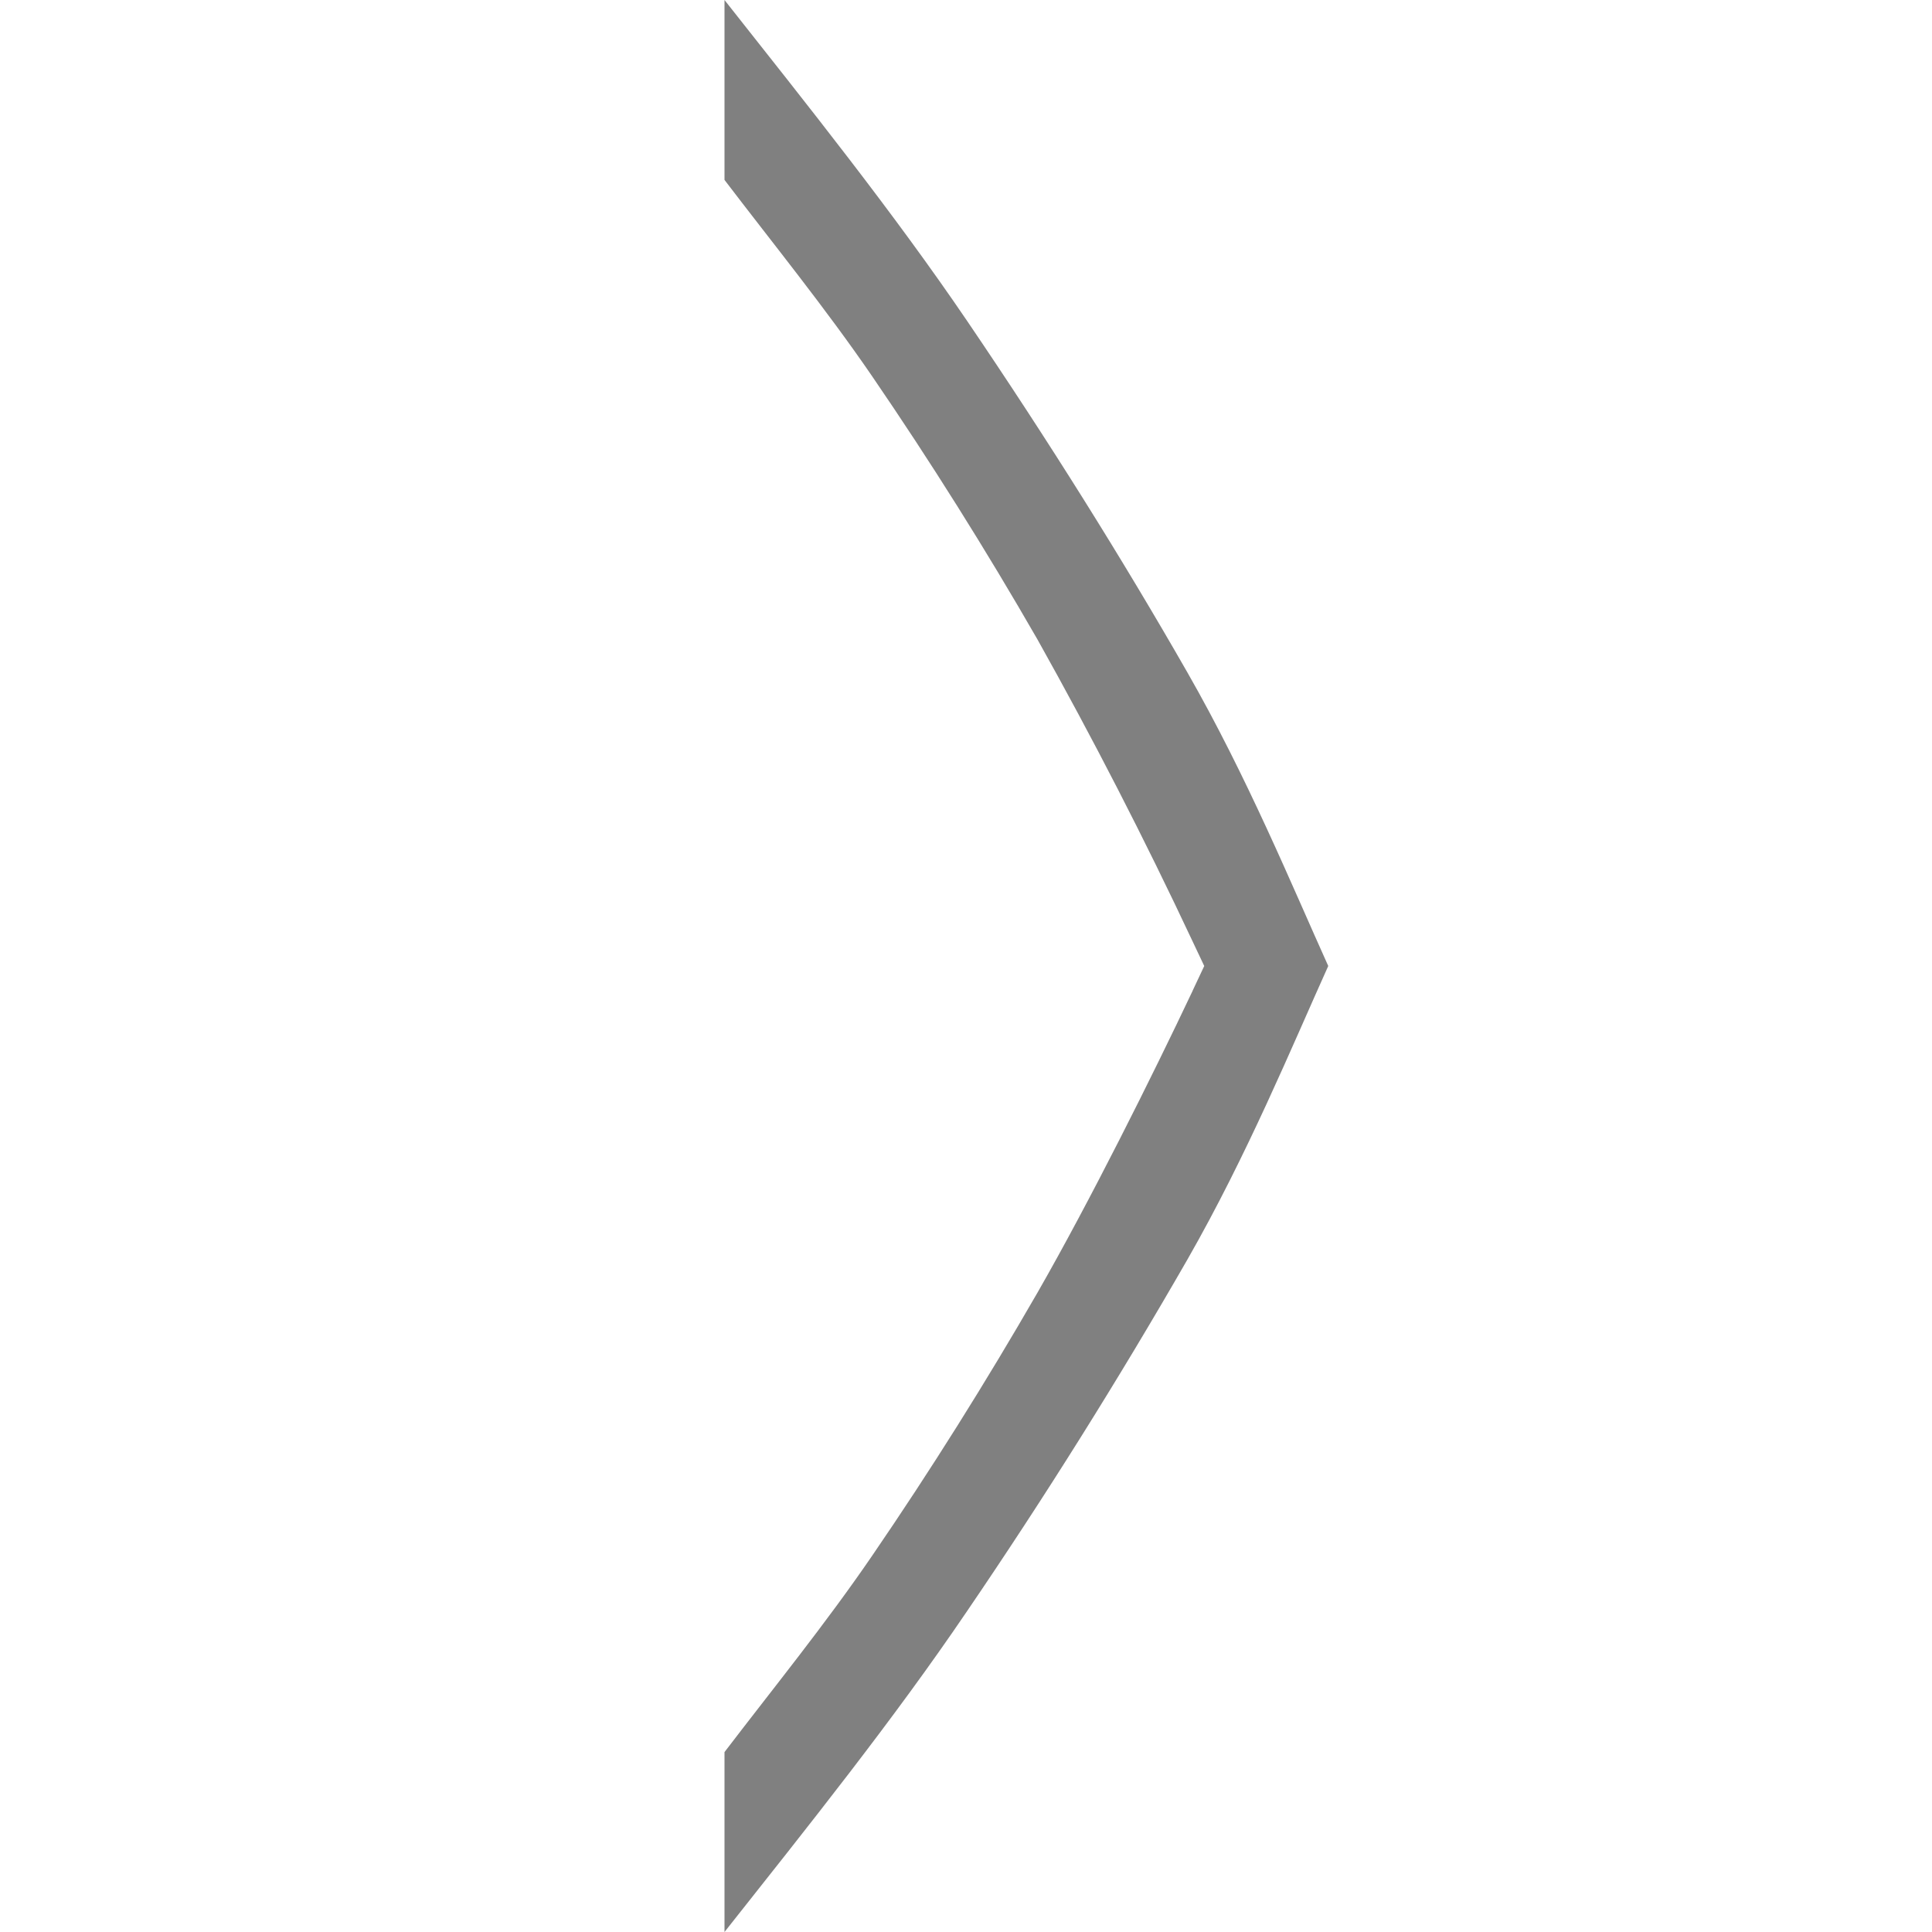
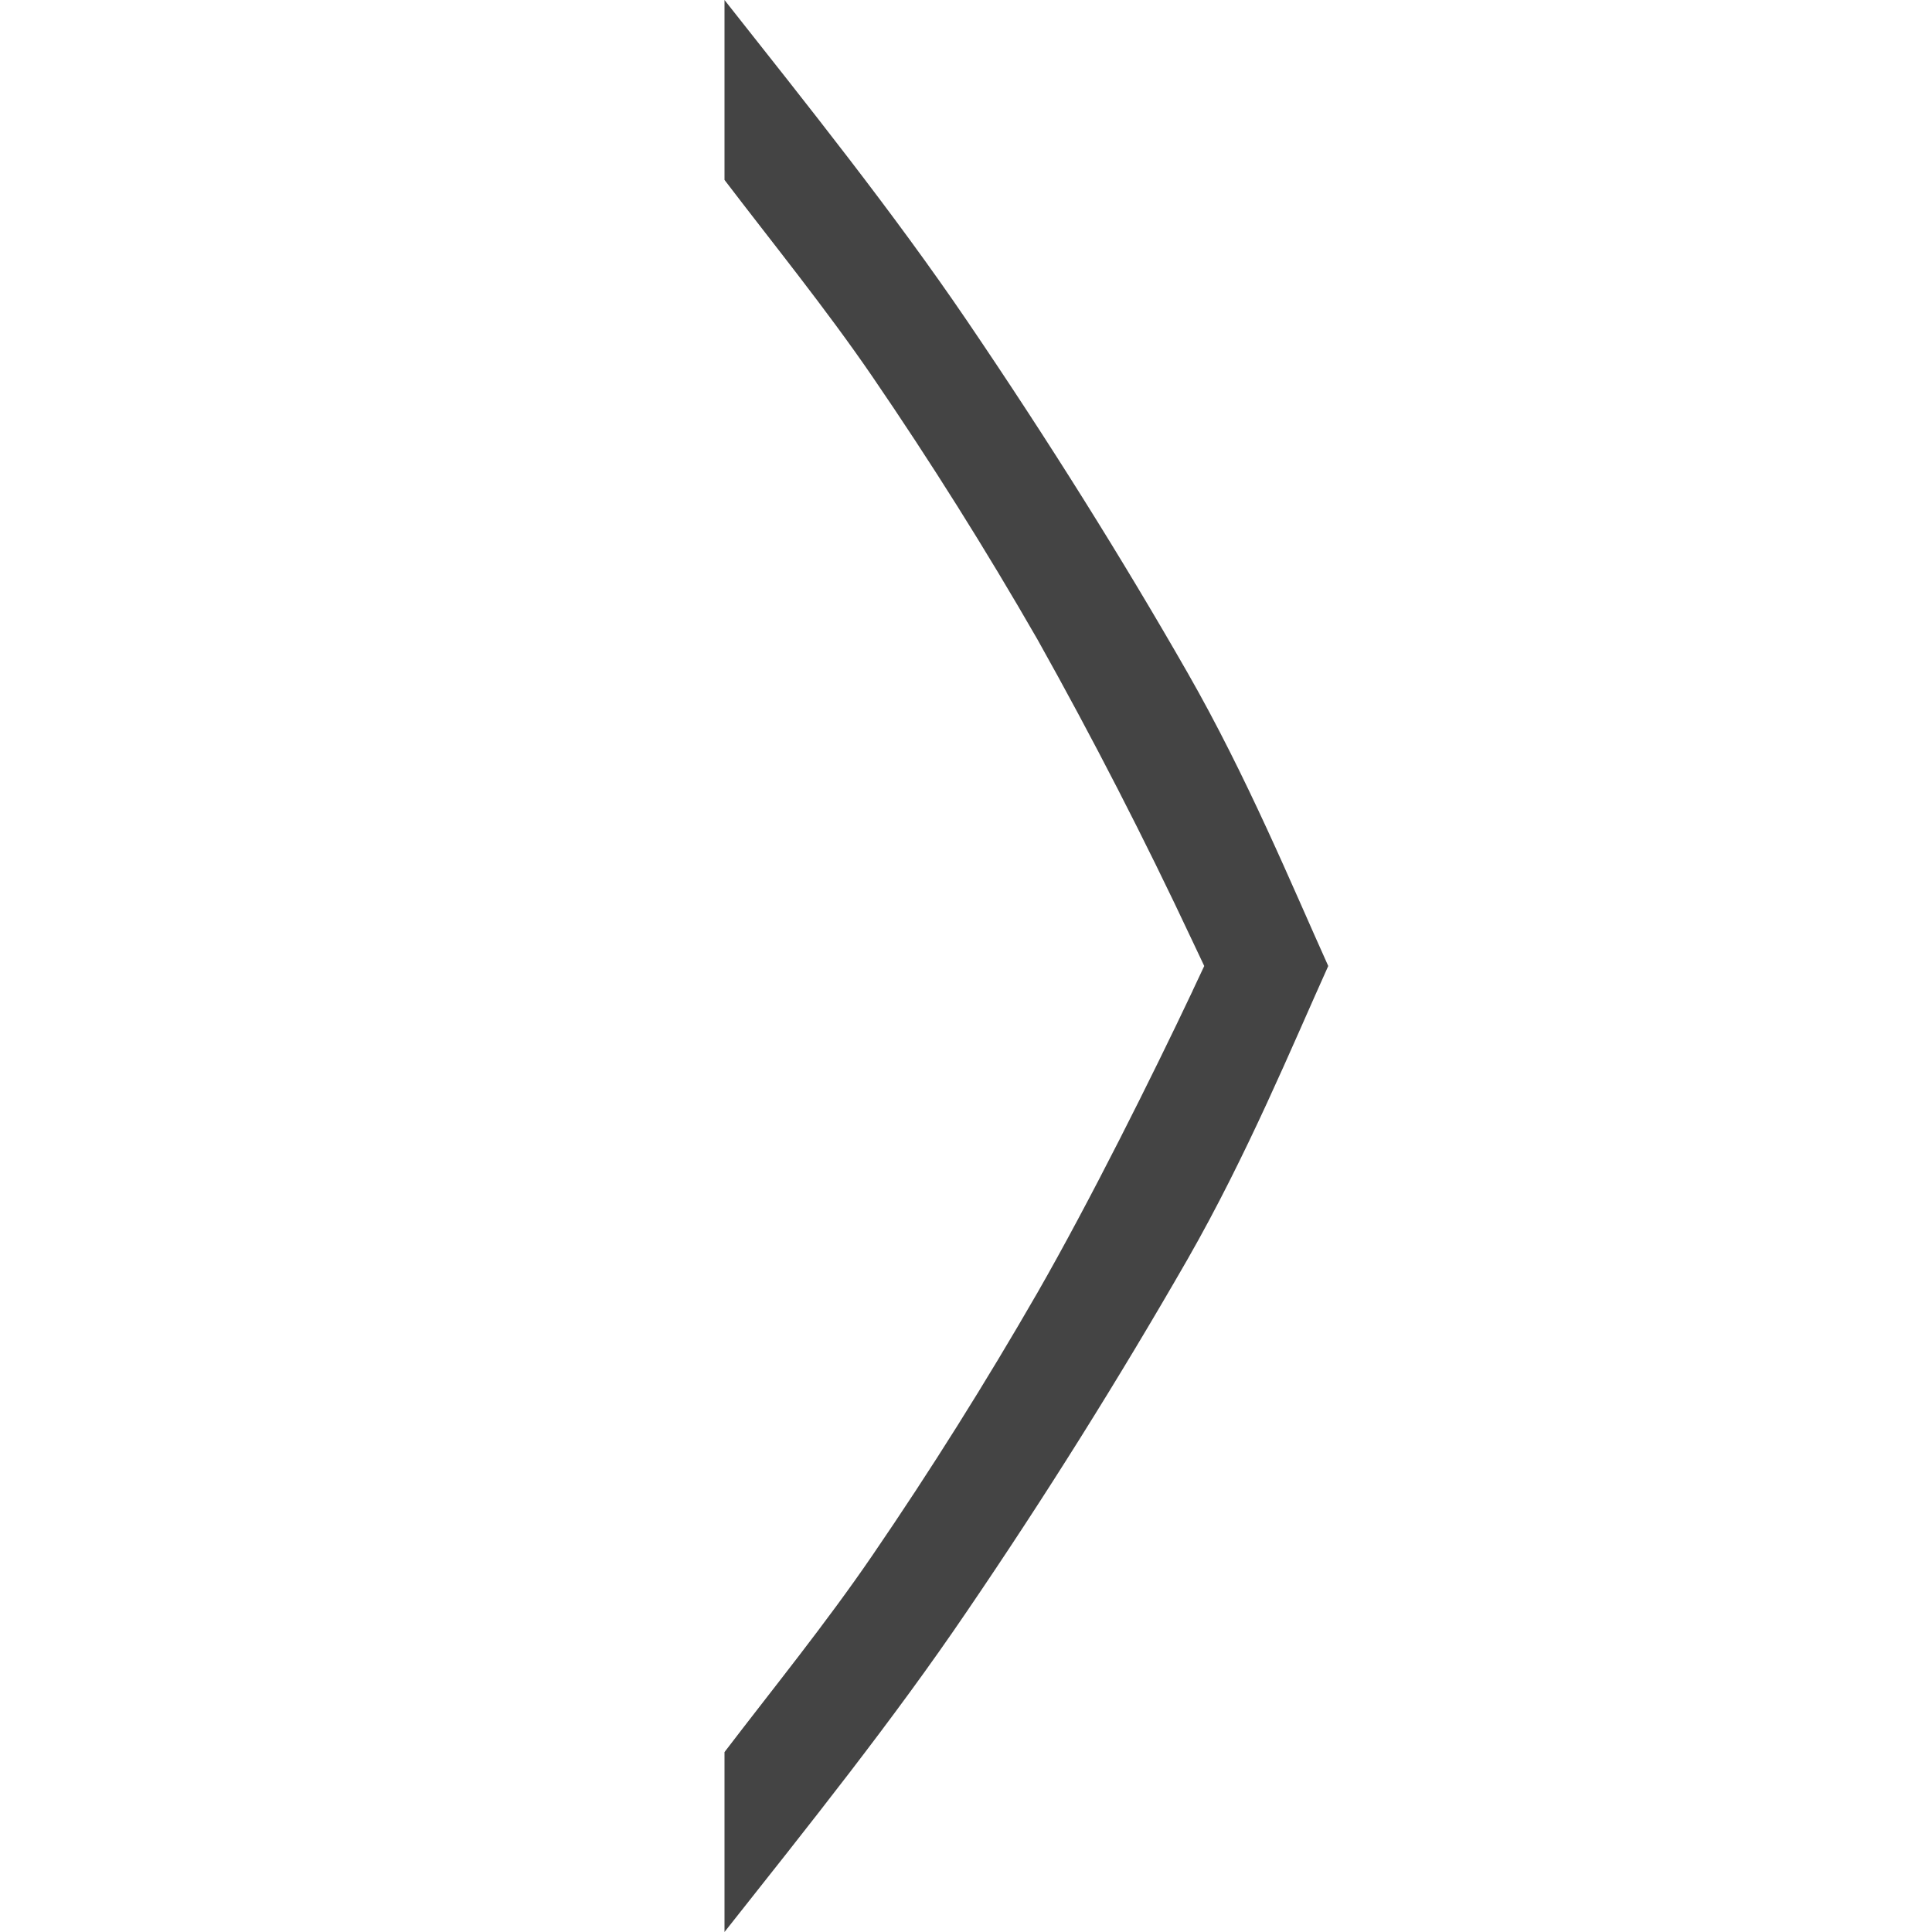
<svg xmlns="http://www.w3.org/2000/svg" height="16" width="16">
-   <path d="M6 0c.69.874 1.397 1.757 2.008 2.656.679 1 1.287 1.972 1.825 2.912.497.868.87 1.774 1.167 2.432-.297.658-.67 1.564-1.167 2.432a44.816 44.816 0 0 1-1.825 2.912c-.61.9-1.317 1.782-2.008 2.656v-1.49c.4-.524.837-1.062 1.222-1.625.486-.71.942-1.437 1.37-2.18.433-.755.95-1.792 1.285-2.5v-.001L9.973 8l-.096-.203a39.108 39.108 0 0 0-1.285-2.501 32.873 32.873 0 0 0-1.37-2.181C6.837 2.553 6.4 2.015 6 1.49V0z" fill="gray" />
+   <path d="M6 0c.69.874 1.397 1.757 2.008 2.656.679 1 1.287 1.972 1.825 2.912.497.868.87 1.774 1.167 2.432-.297.658-.67 1.564-1.167 2.432a44.816 44.816 0 0 1-1.825 2.912c-.61.9-1.317 1.782-2.008 2.656v-1.49c.4-.524.837-1.062 1.222-1.625.486-.71.942-1.437 1.37-2.18.433-.755.95-1.792 1.285-2.5v-.001L9.973 8l-.096-.203a39.108 39.108 0 0 0-1.285-2.501 32.873 32.873 0 0 0-1.37-2.181C6.837 2.553 6.4 2.015 6 1.49V0z" fill="#444444" />
</svg>
